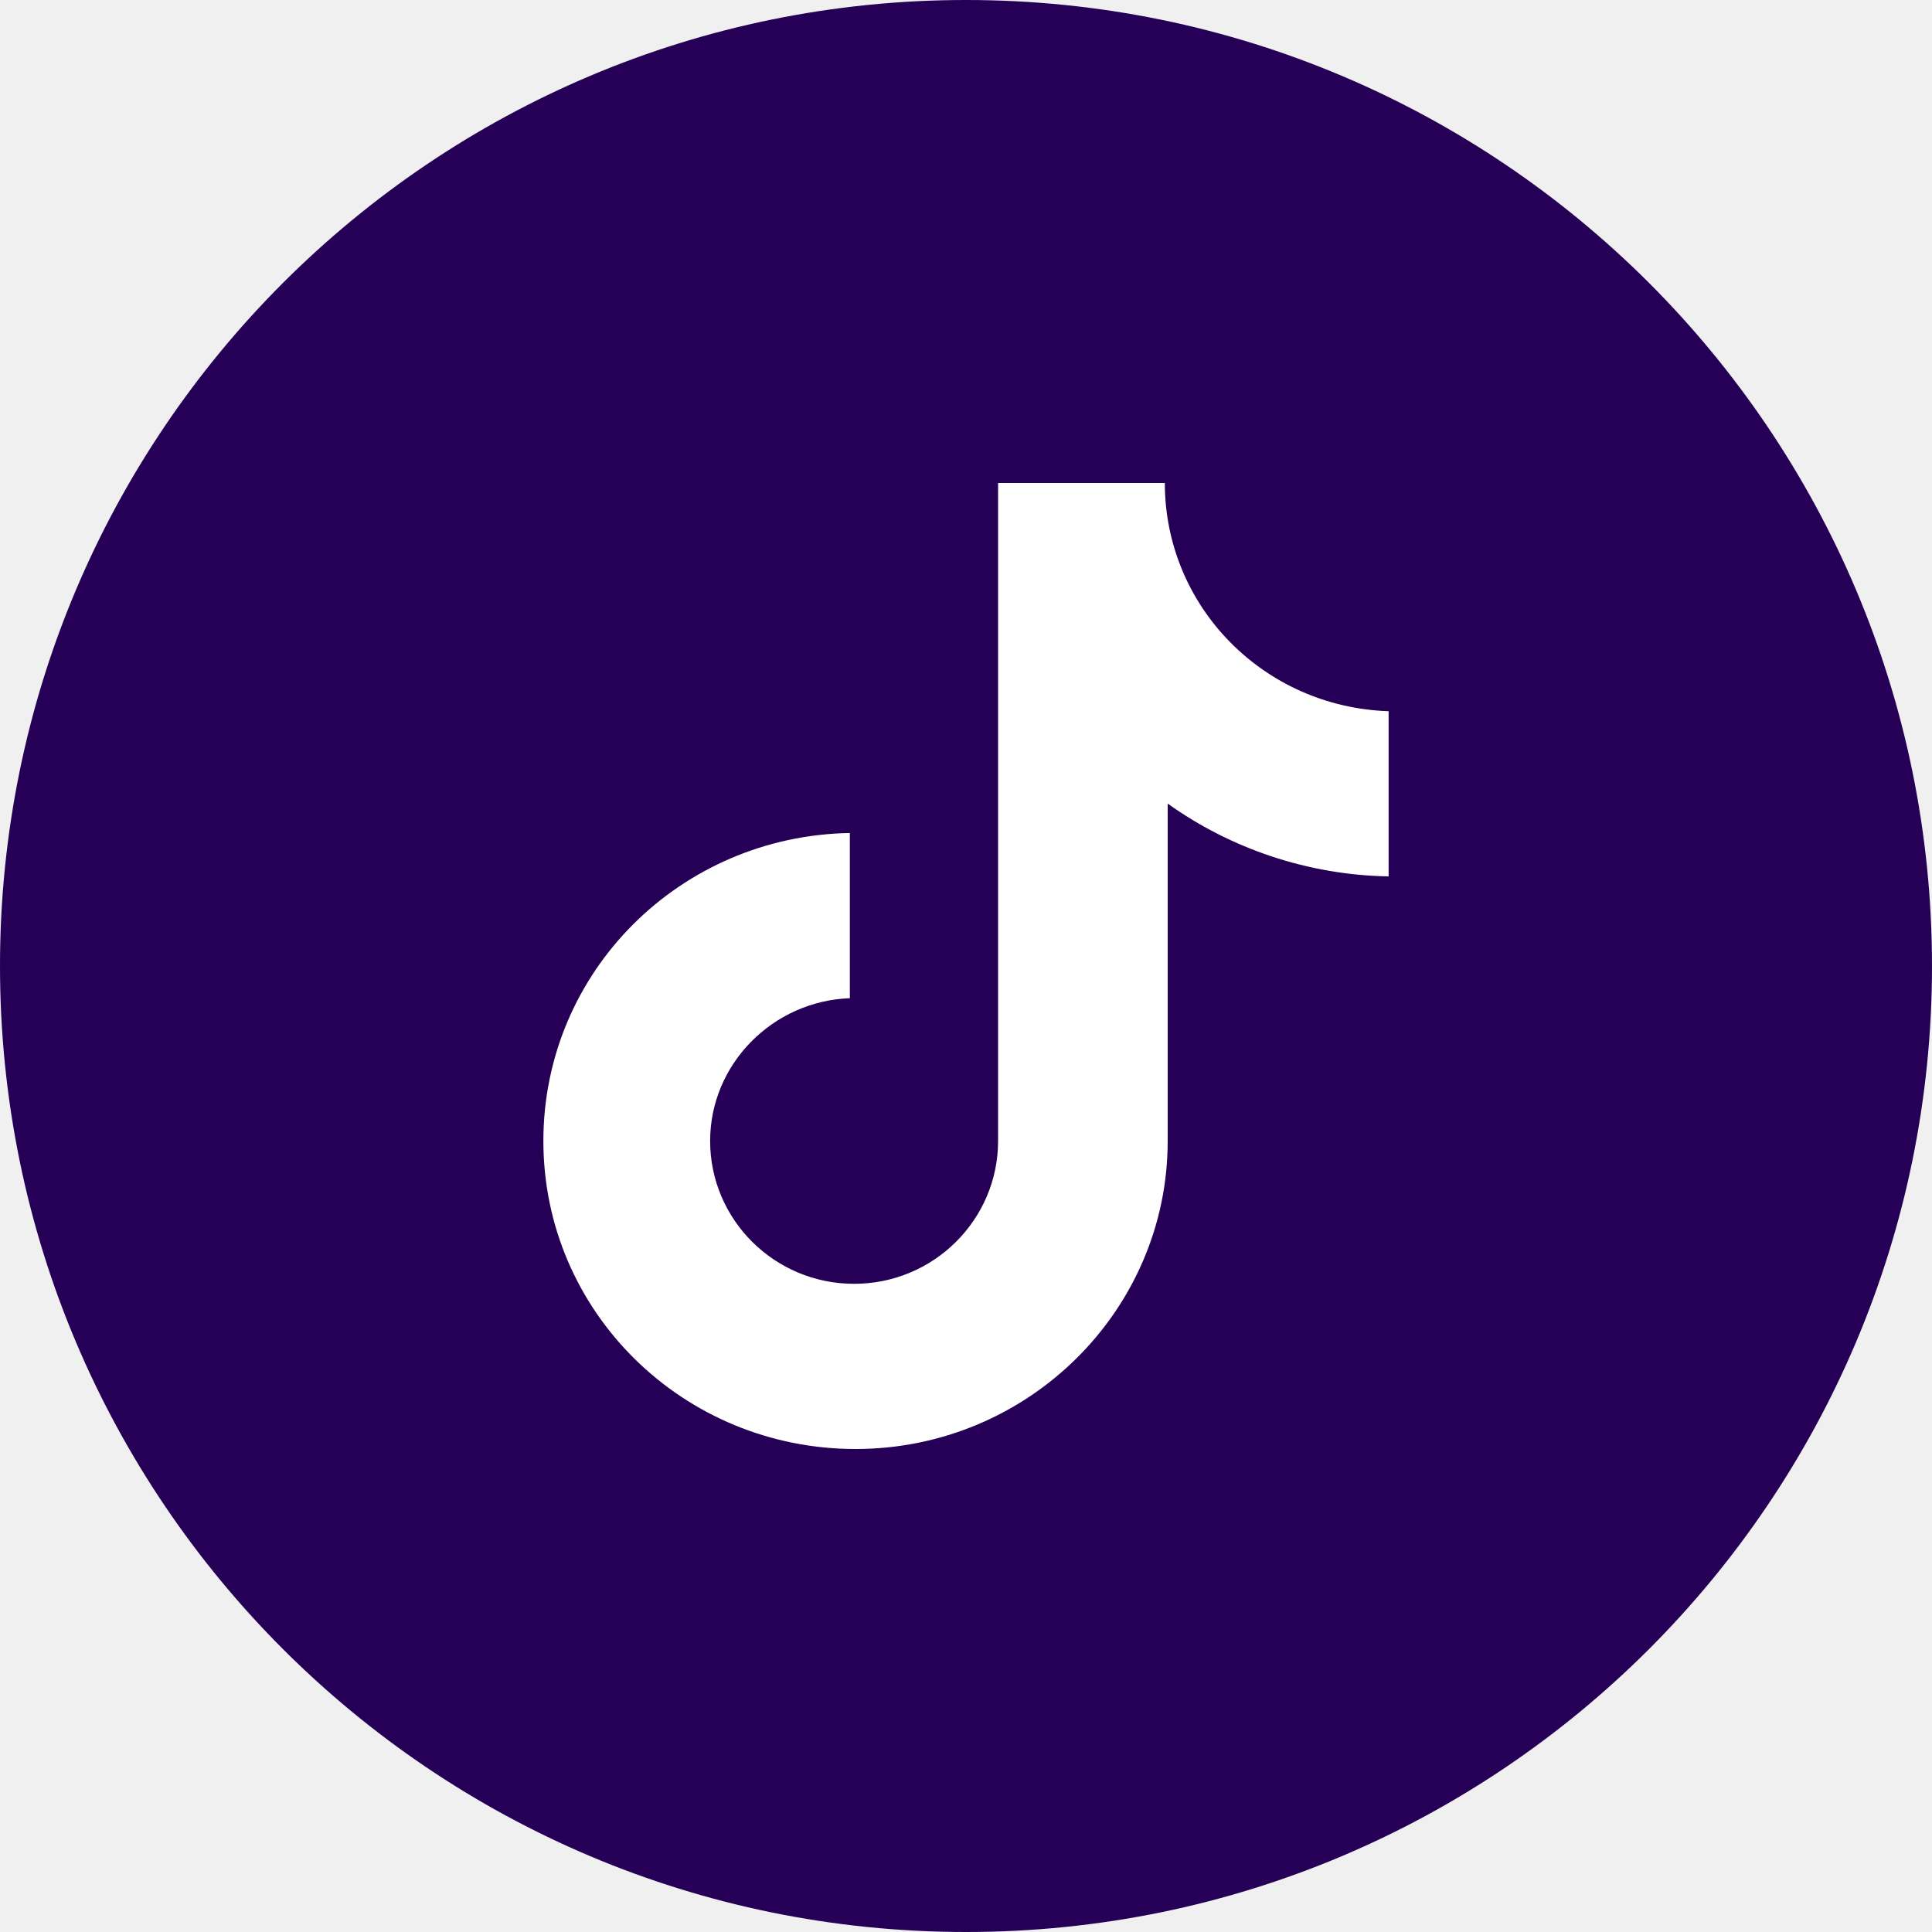
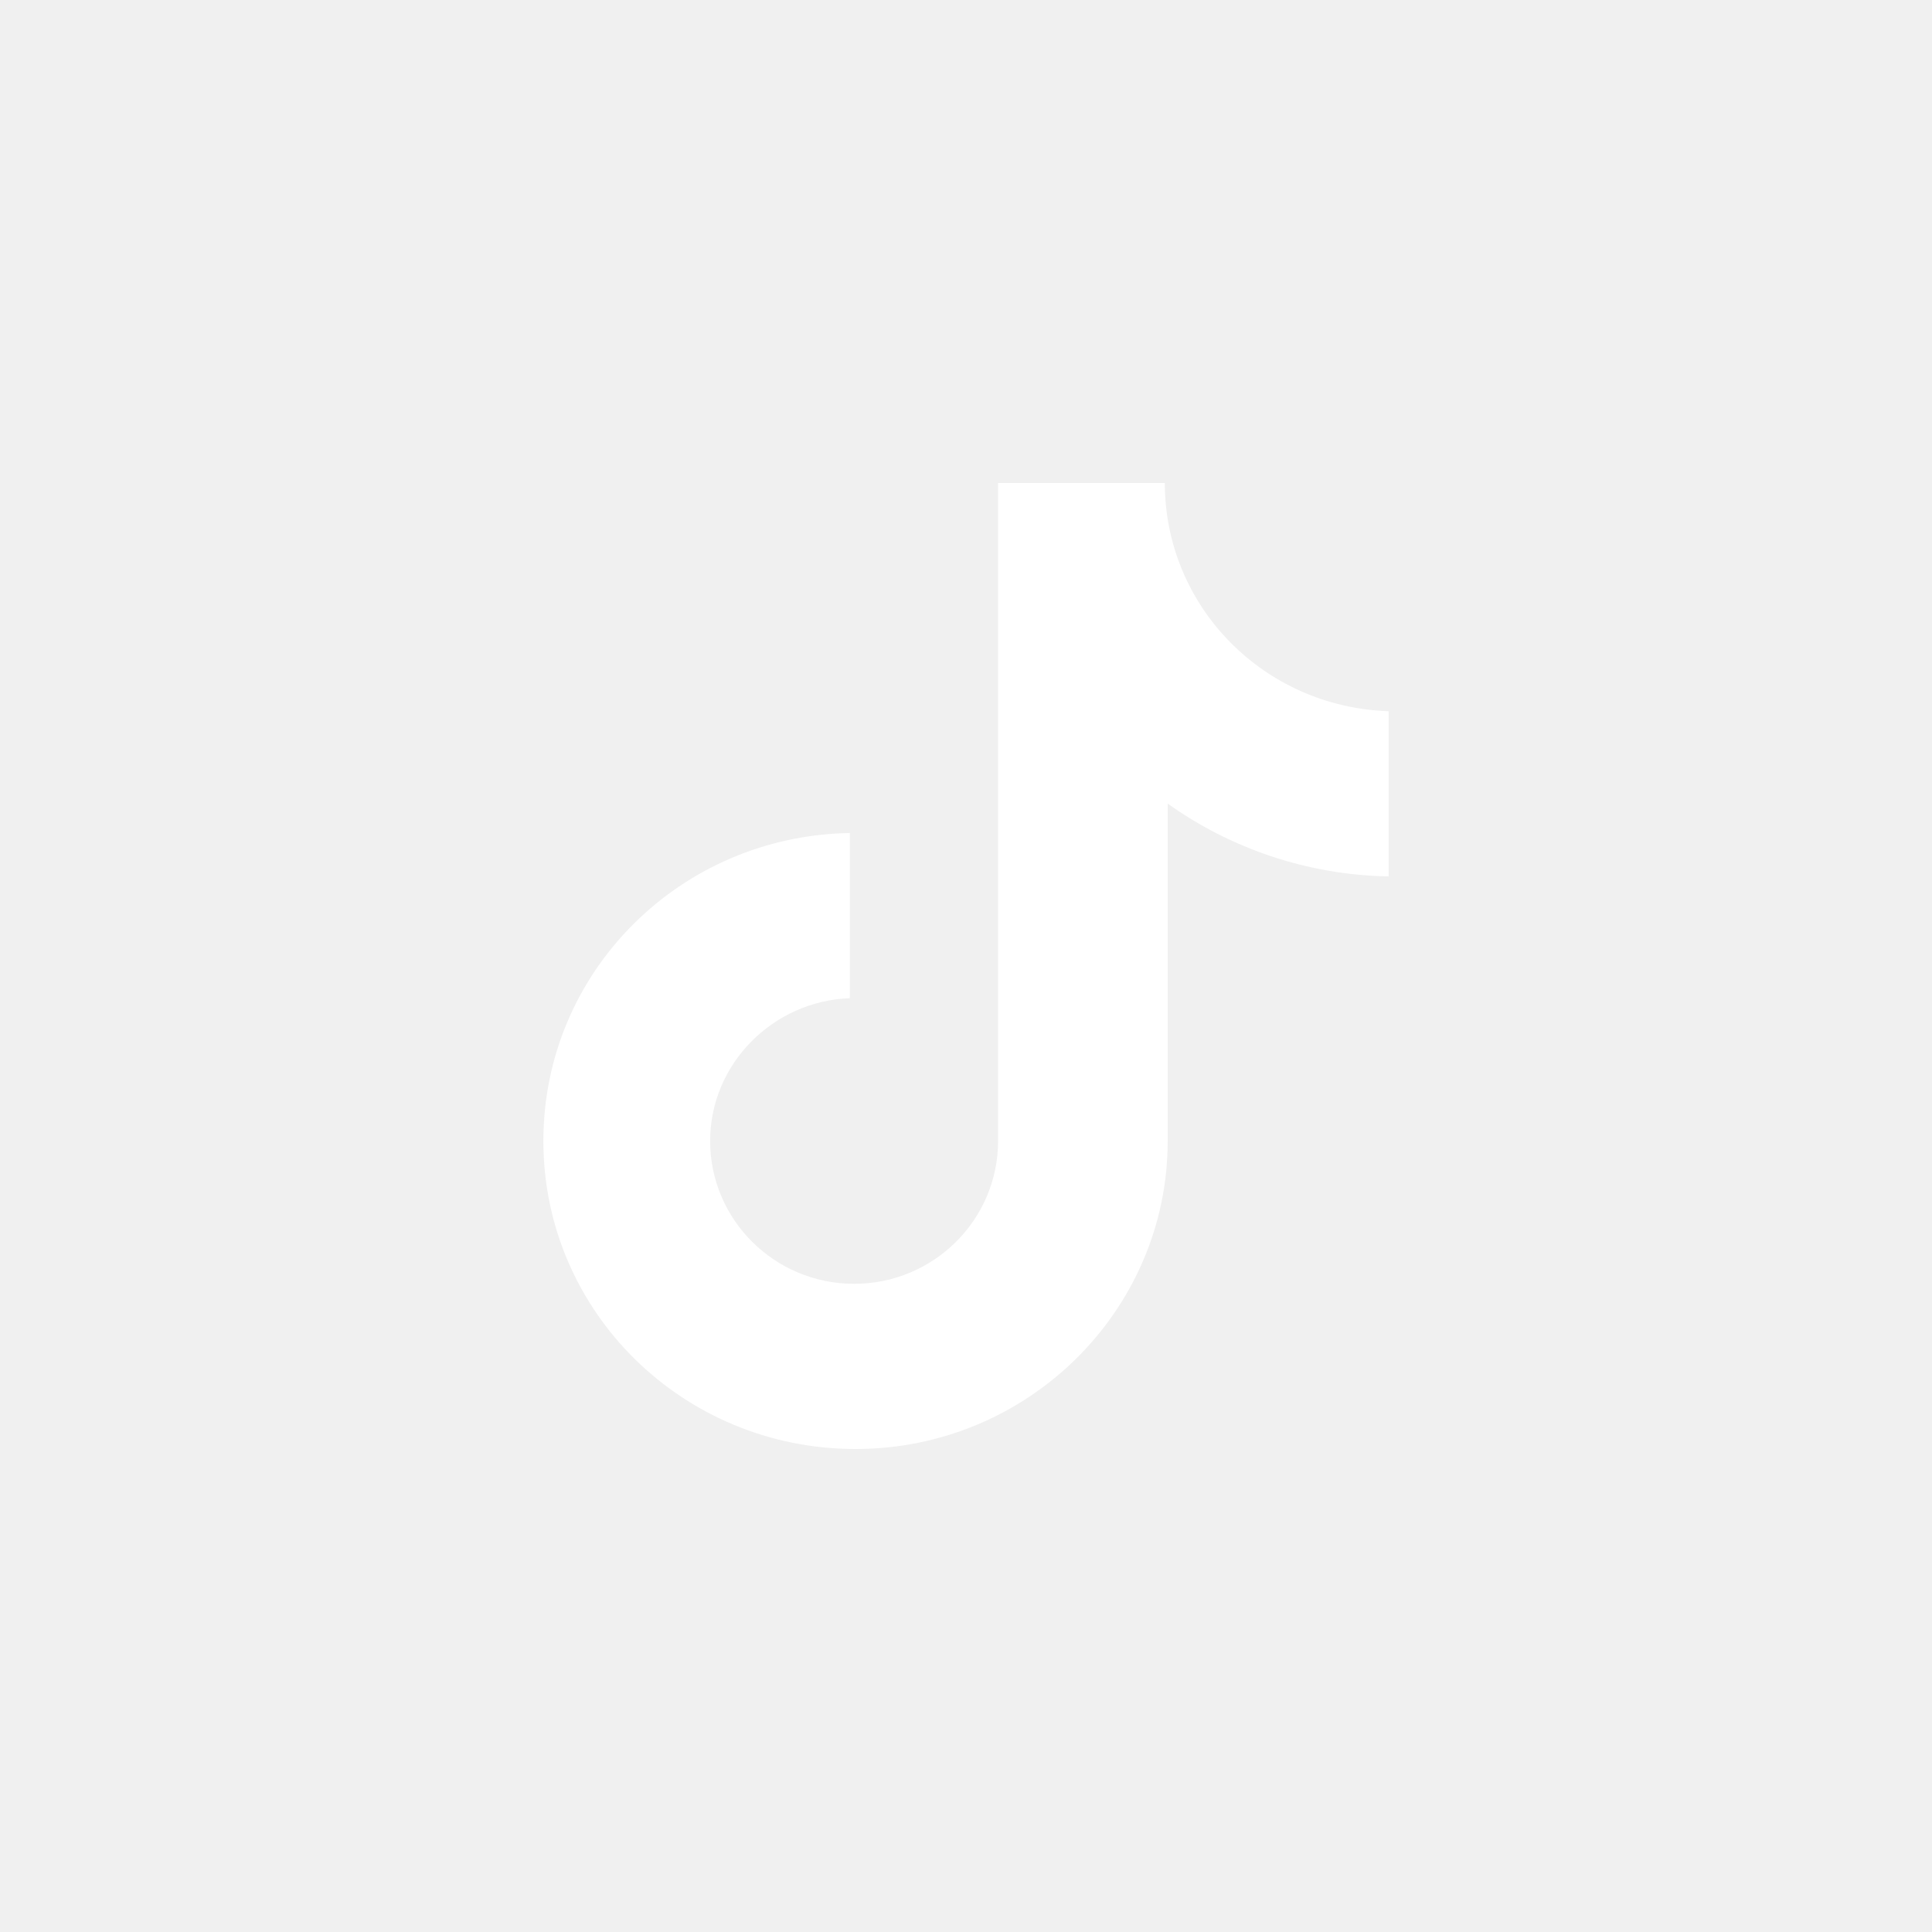
<svg xmlns="http://www.w3.org/2000/svg" width="48" height="48" viewBox="0 0 48 48" fill="none">
-   <circle cx="24" cy="24" r="24" fill="#260056" />
  <path d="M28.94 12H24.797V28.348C24.797 30.296 23.203 31.896 21.22 31.896C19.237 31.896 17.643 30.296 17.643 28.348C17.643 26.435 19.201 24.869 21.114 24.8V20.696C16.9 20.765 13.5 24.139 13.5 28.348C13.5 32.591 16.971 36 21.256 36C25.541 36 29.011 32.556 29.011 28.348V19.965C30.569 21.078 32.481 21.739 34.5 21.774V17.67C31.384 17.565 28.94 15.061 28.94 12Z" fill="white" />
</svg>
